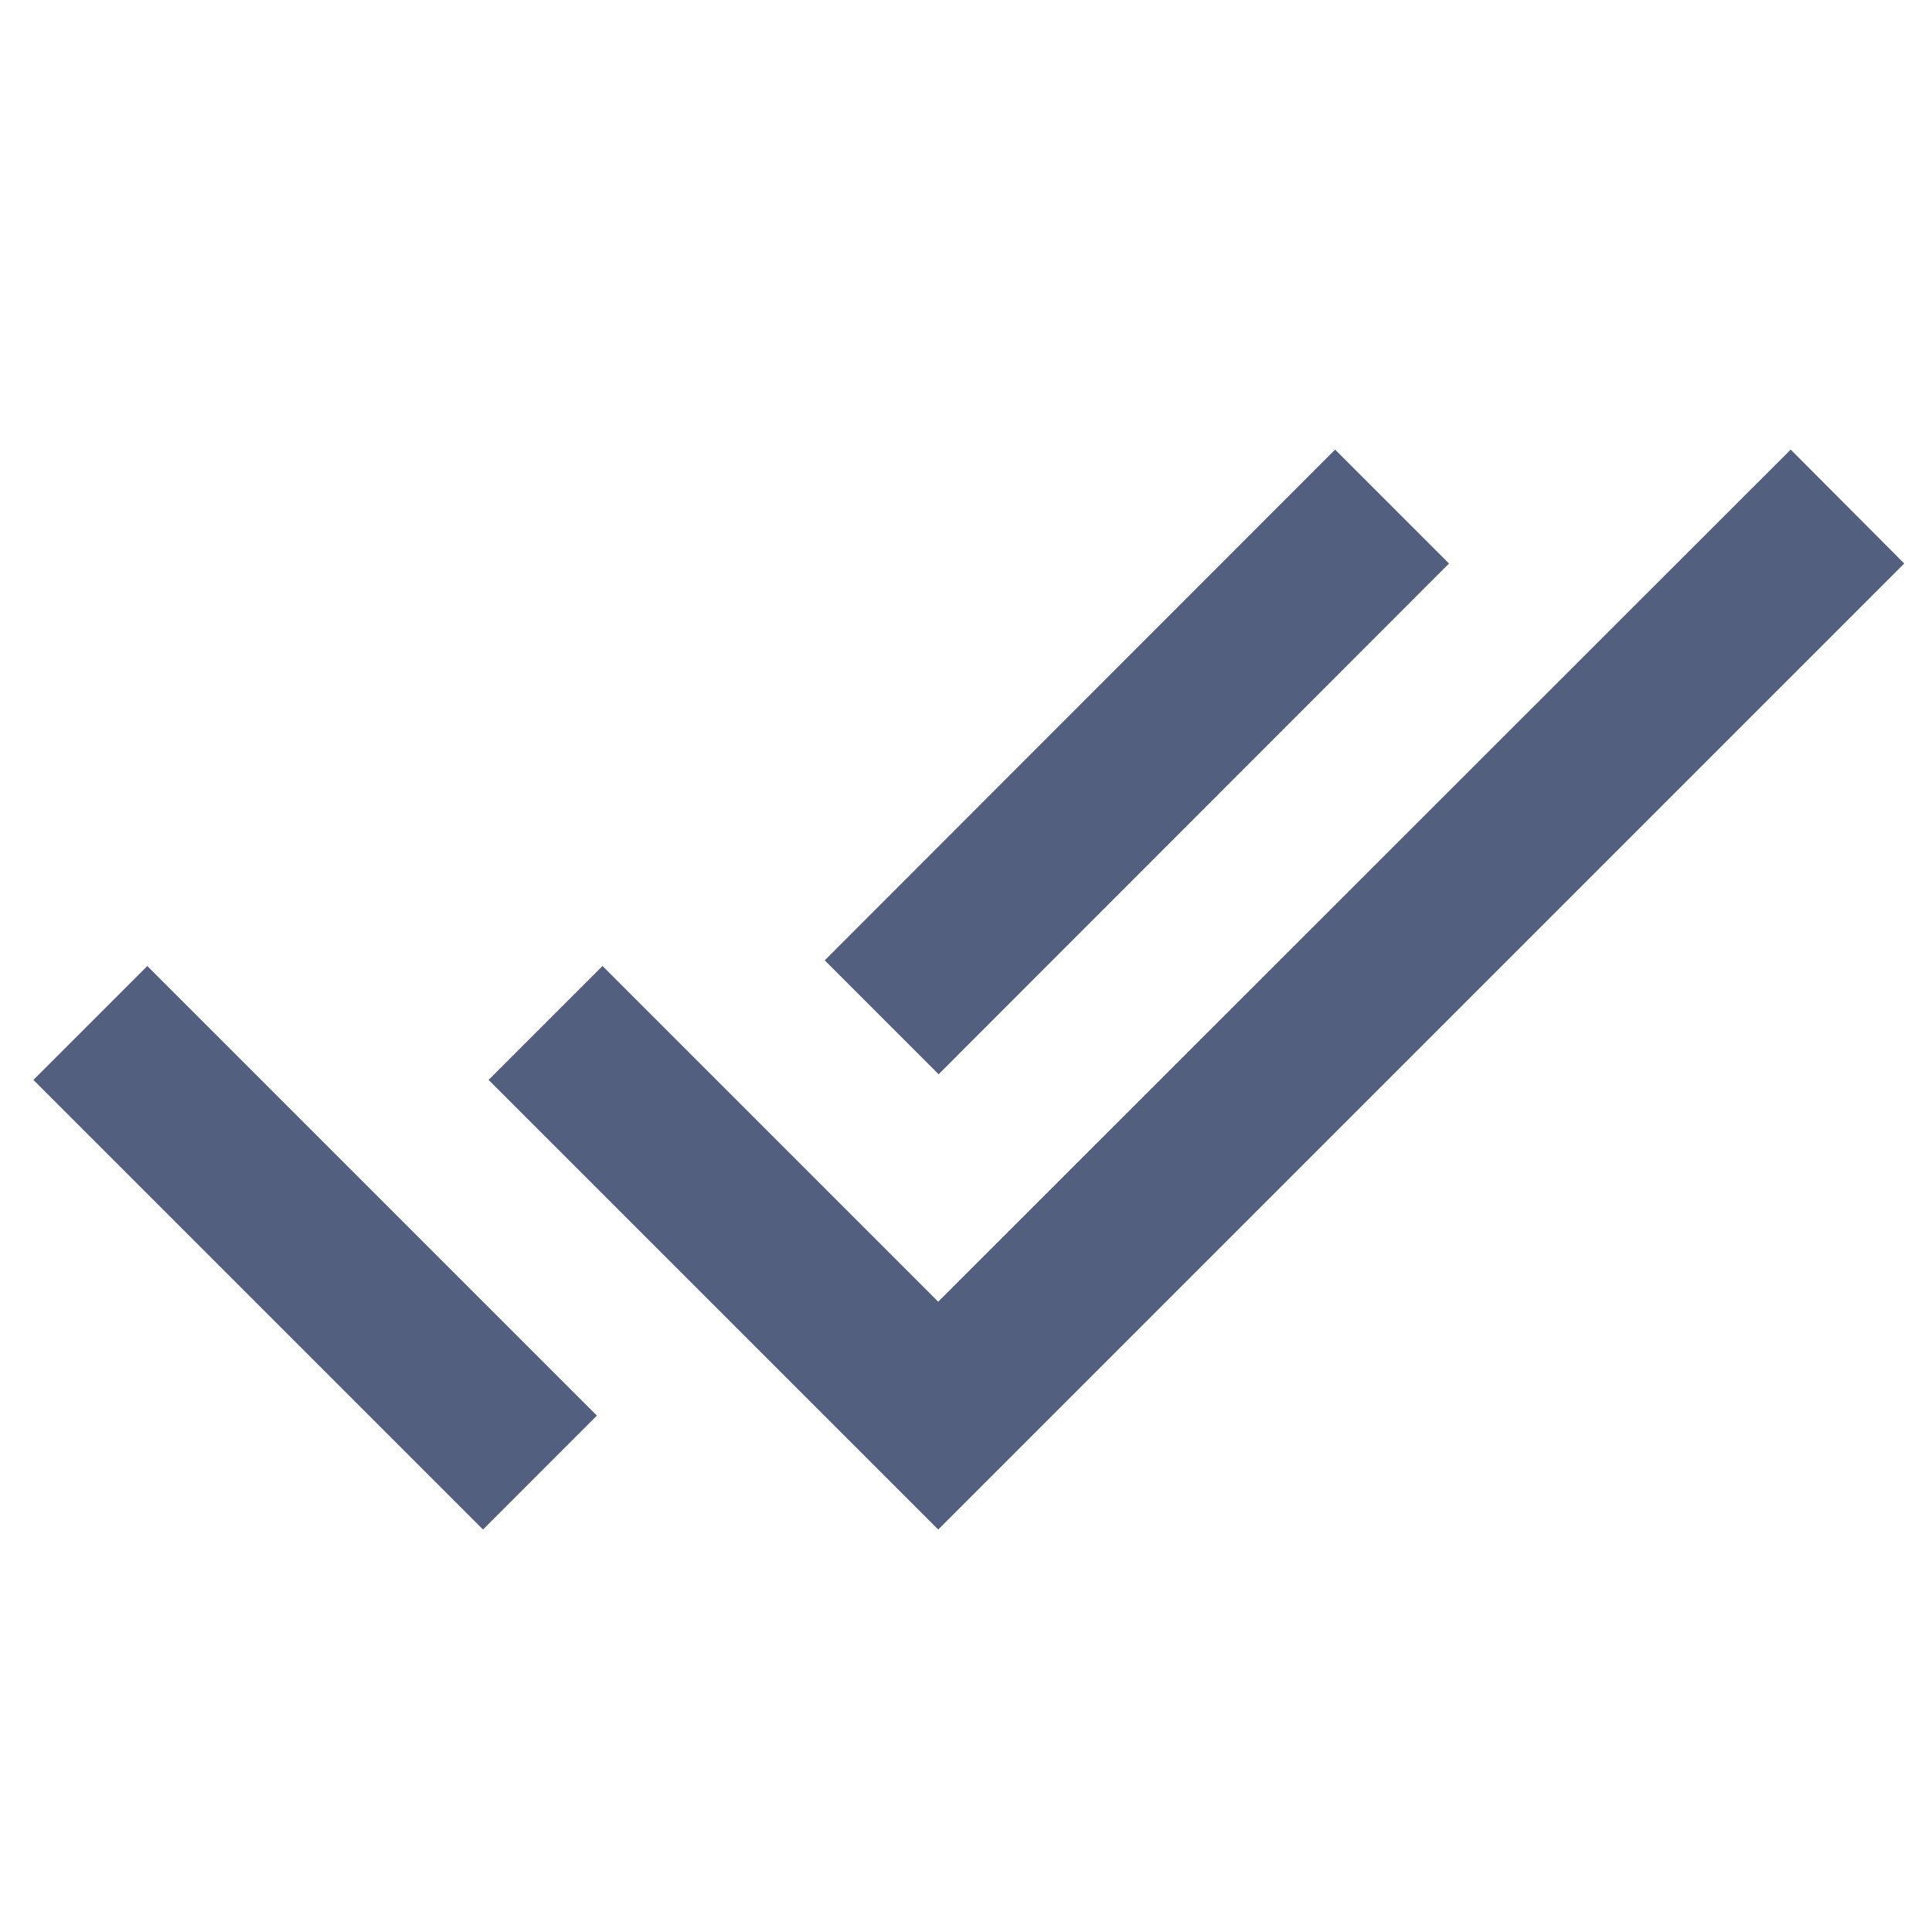
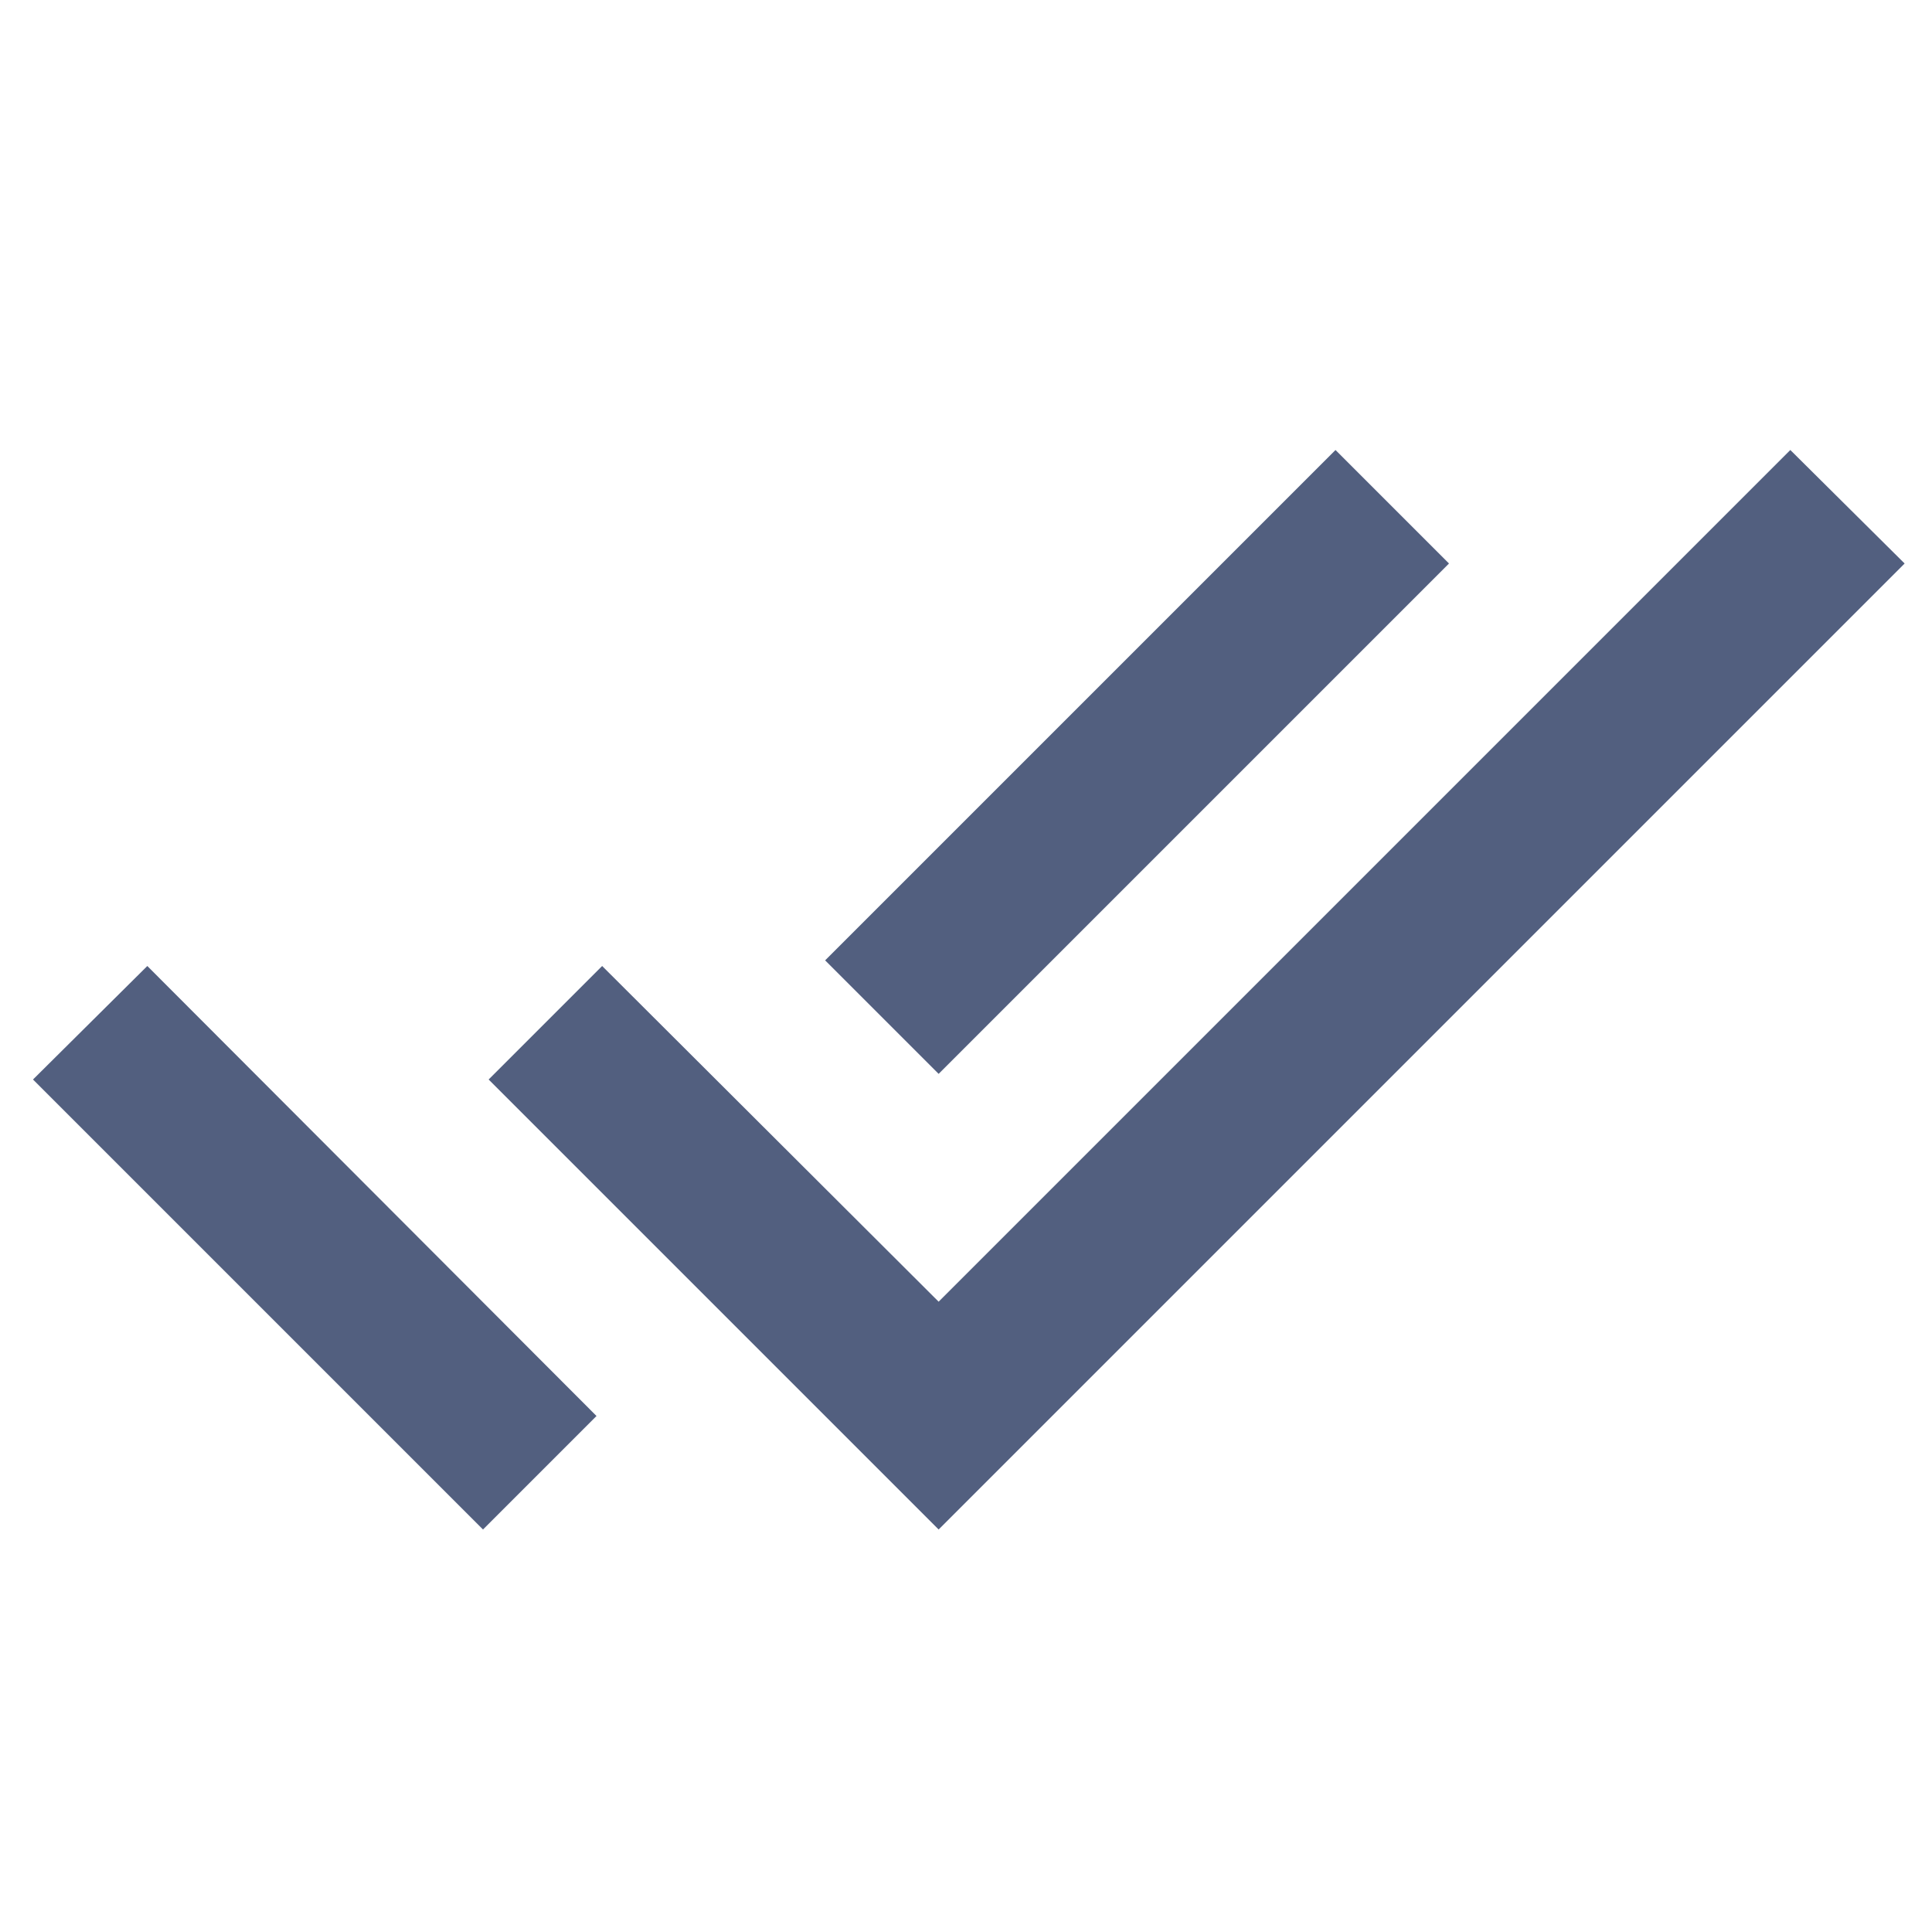
- <svg xmlns="http://www.w3.org/2000/svg" height="20" viewBox="0 0 48 48" width="20">
-   <path d="M36 14l-2.83-2.83-12.68 12.69 2.83 2.83 12.68-12.69zm8.49-2.83l-21.18 21.17-8.34-8.34-2.83 2.83 11.17 11.17 24-24-2.82-2.83zm-43.66 15.66l11.17 11.17 2.83-2.83-11.17-11.17-2.83 2.83z" fill="#525F7F" />
-   <path d="M0 0h48v48h-48z" fill="none" />
+ <svg xmlns="http://www.w3.org/2000/svg" width="24" height="24" viewBox="0 0 24 24">
+   <path fill="none" d="M0 0h24v24H0V0z" />
+   <path d="M18 7l-1.41-1.41-6.34 6.34 1.41 1.41L18 7zm4.24-1.41L11.66 16.17 7.48 12l-1.41 1.41L11.66 19l12-12-1.42-1.41zM.41 13.41L6 19l1.41-1.41L1.83 12 .41 13.41z" fill="#525F7F" />
</svg>
